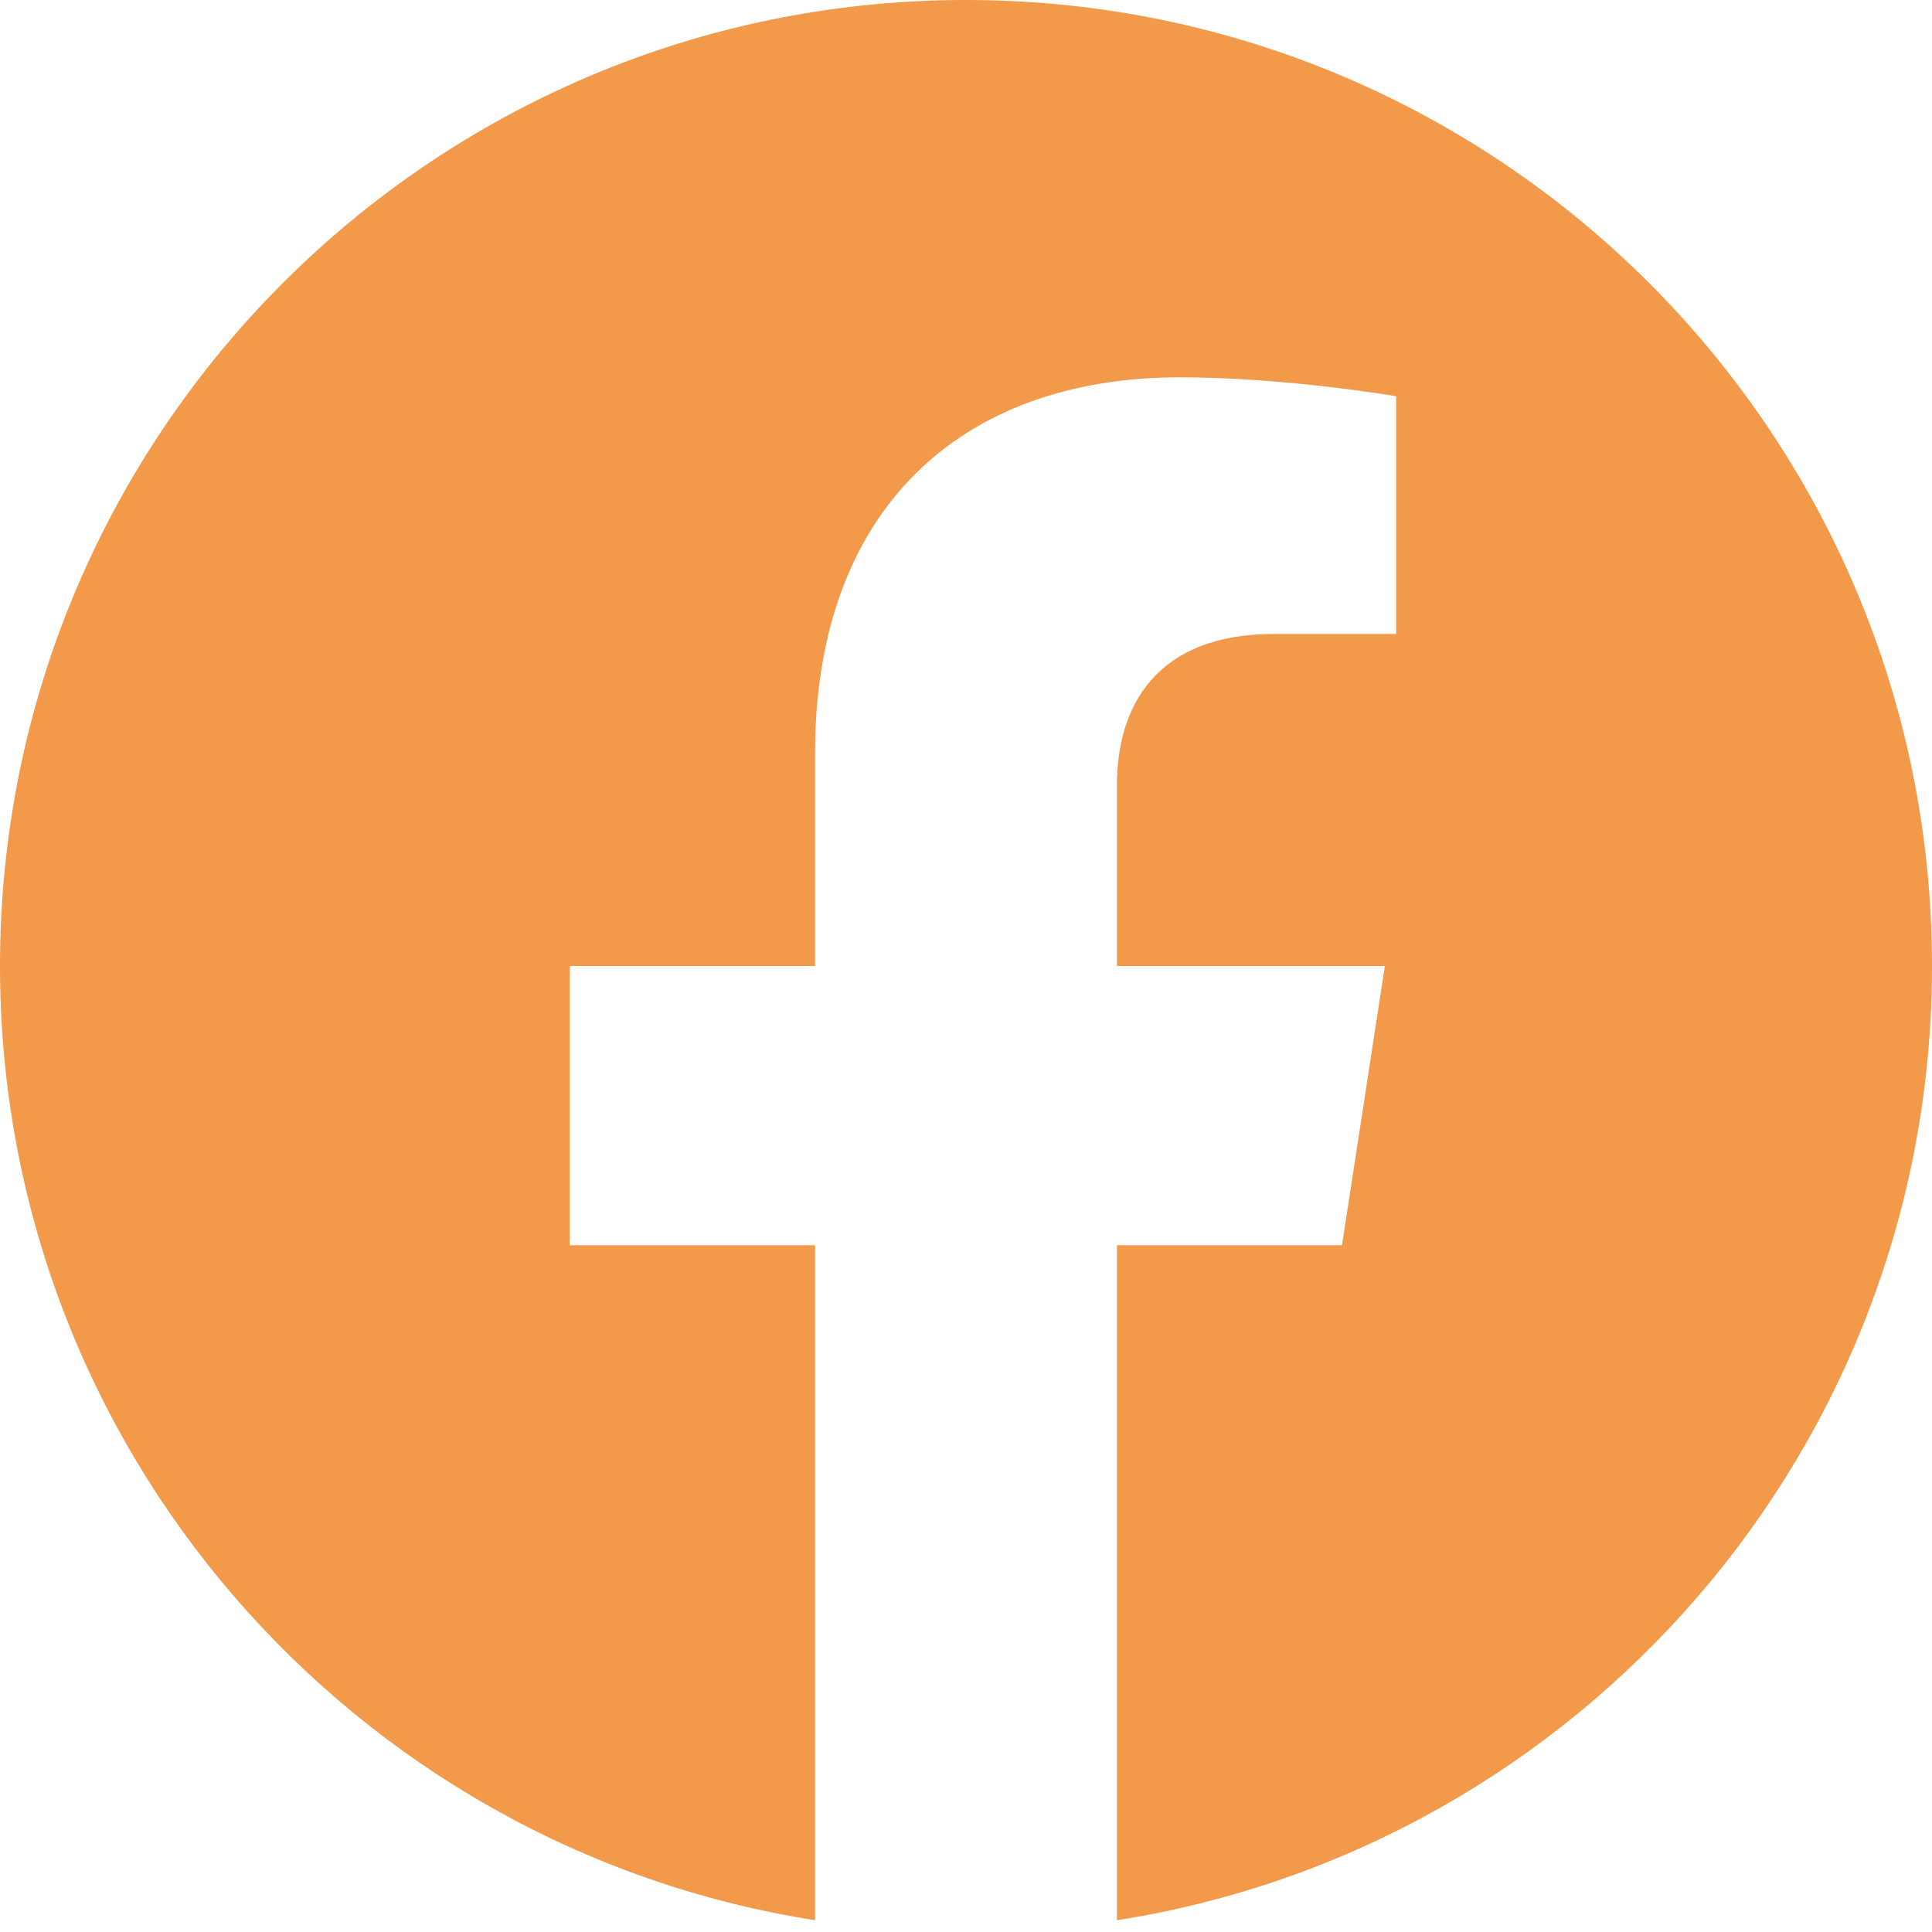
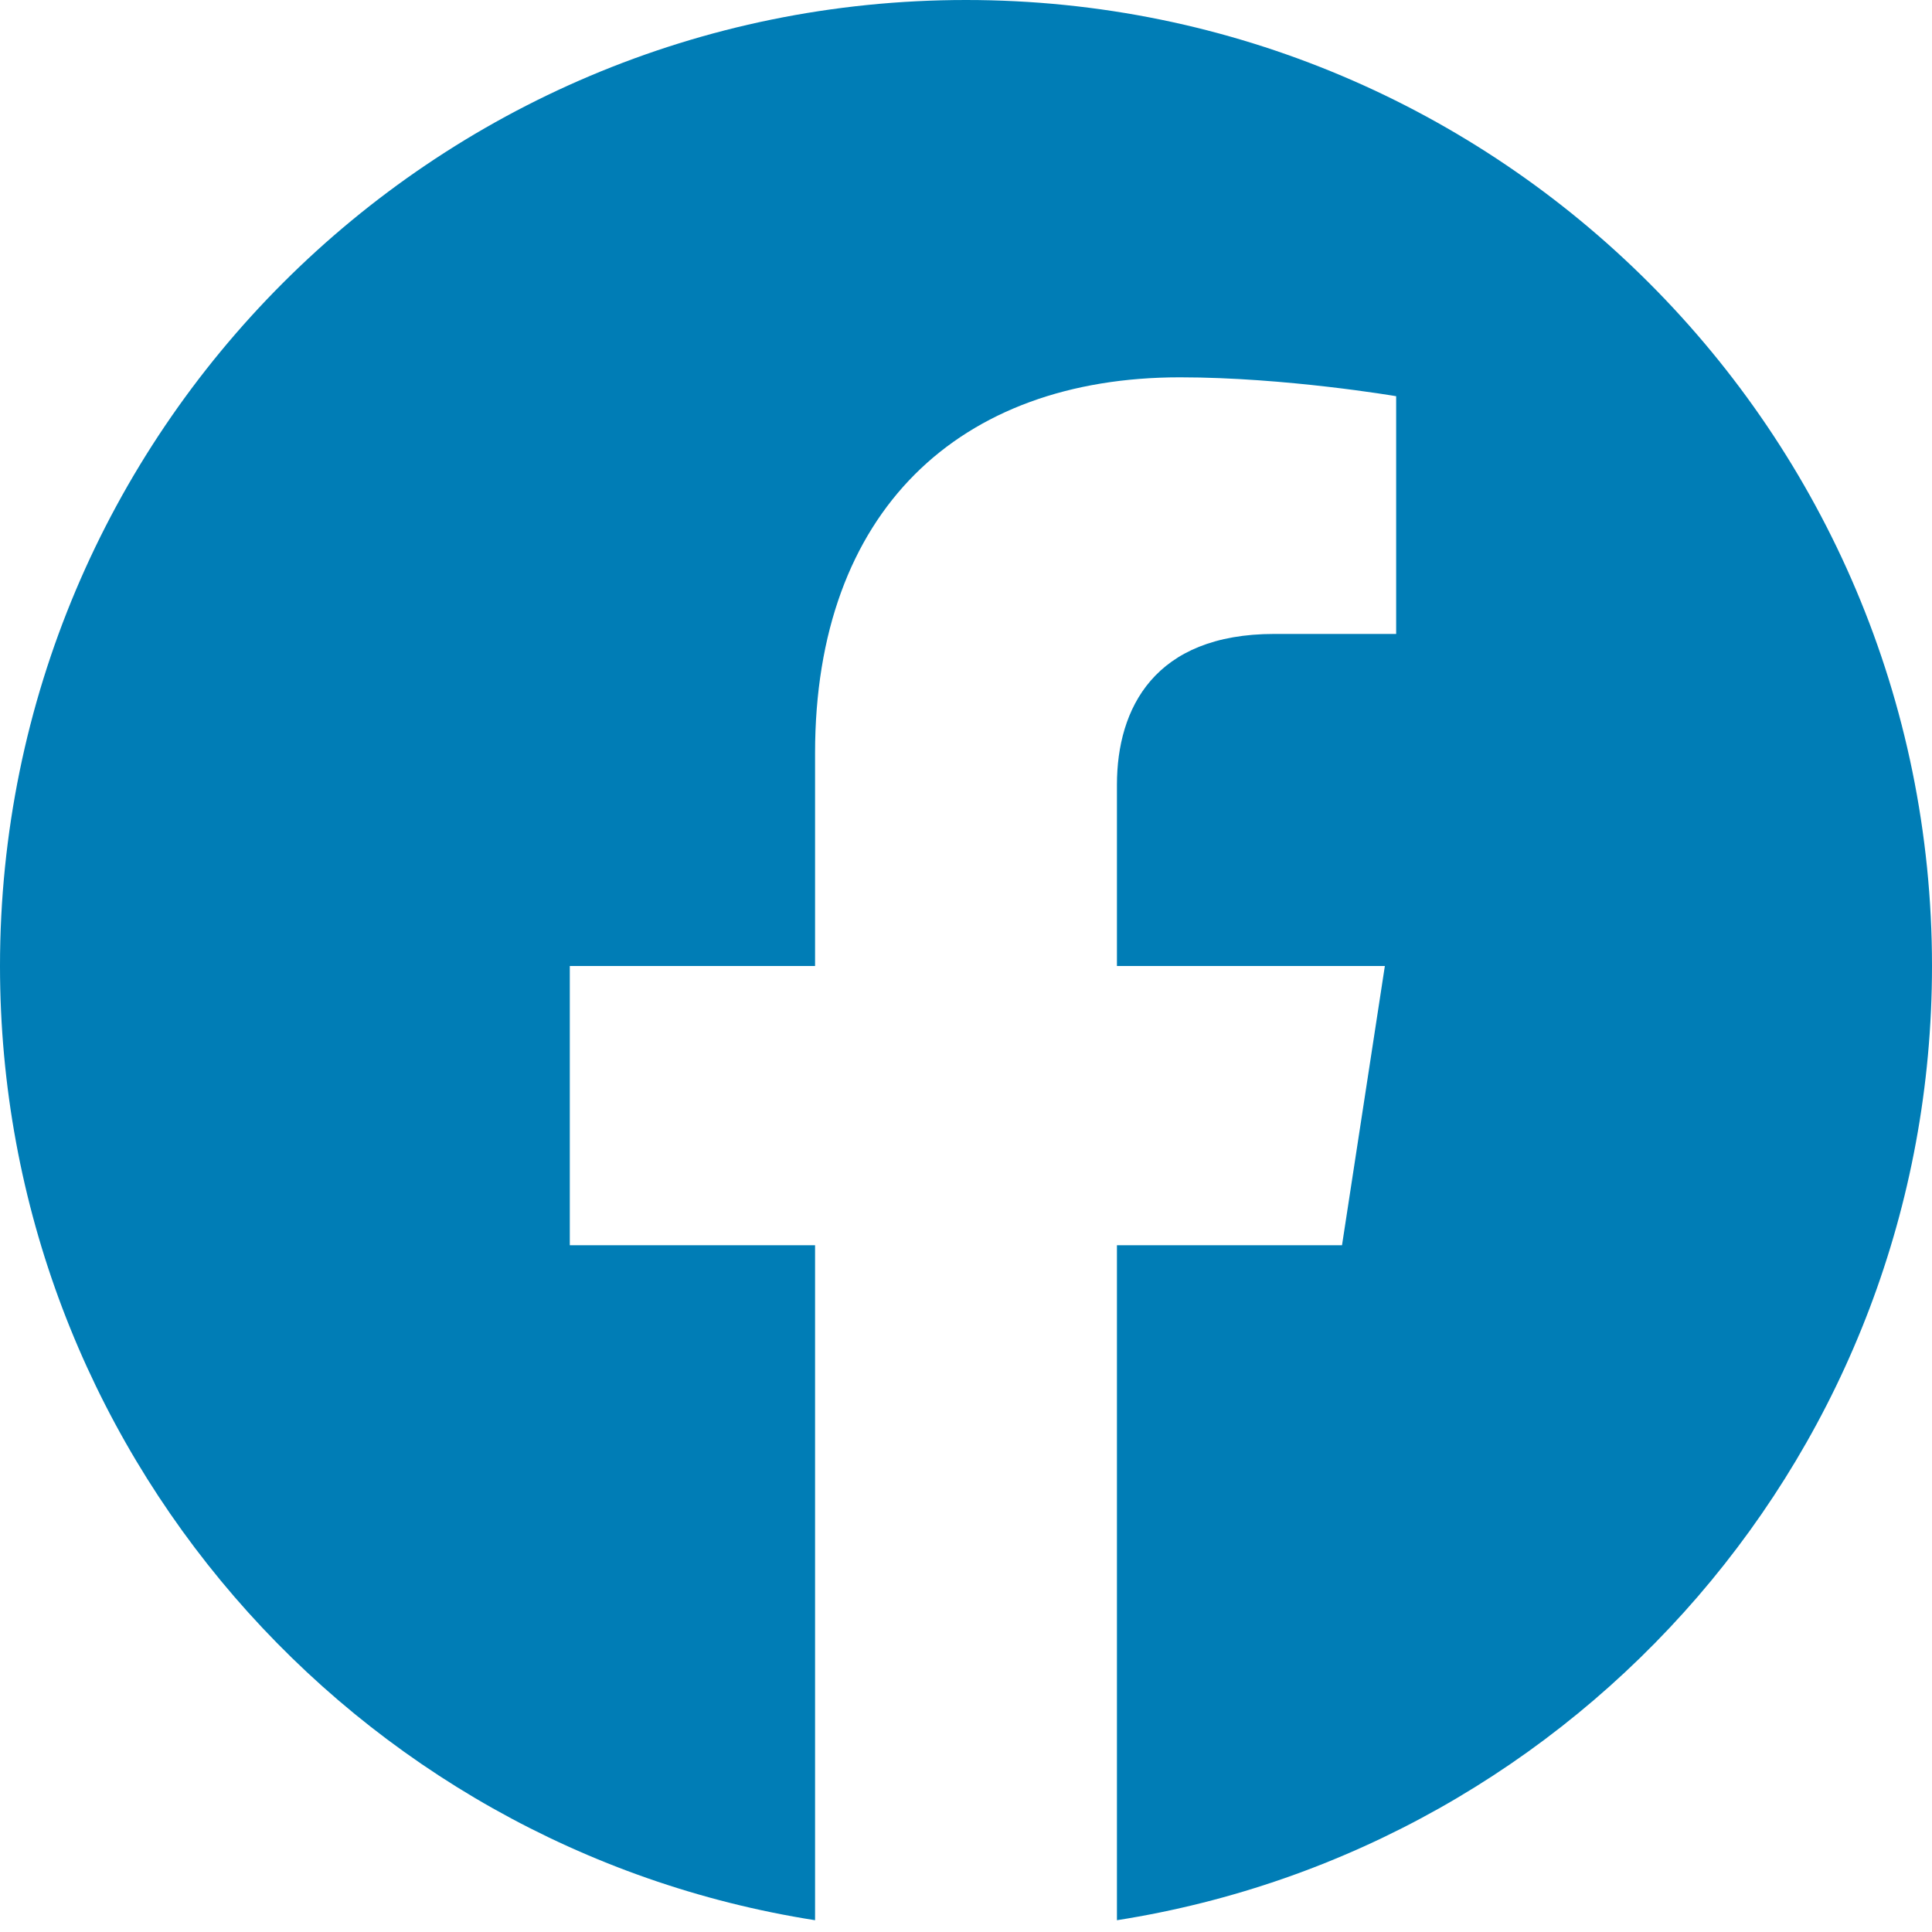
<svg xmlns="http://www.w3.org/2000/svg" class="icone--fb" width="40" height="40" viewBox="0 0 40 40" fill="none">
-   <path d="M40 20C40 8.954 31.045 0 20 0C8.954 0 0 8.954 0 20C0 29.982 7.314 38.256 16.875 39.756V25.781H11.797V20H16.875V15.594C16.875 10.581 19.861 7.812 24.429 7.812C26.617 7.812 28.906 8.203 28.906 8.203V13.125H26.384C23.9 13.125 23.125 14.666 23.125 16.248V20H28.672L27.785 25.781H23.125V39.756C32.686 38.256 40 29.982 40 20H40Z" fill="#F2994A" />
+   <path d="M40 20C40 8.954 31.045 0 20 0C8.954 0 0 8.954 0 20C0 29.982 7.314 38.256 16.875 39.756V25.781H11.797V20H16.875V15.594C16.875 10.581 19.861 7.812 24.429 7.812C26.617 7.812 28.906 8.203 28.906 8.203V13.125H26.384C23.9 13.125 23.125 14.666 23.125 16.248V20H28.672L27.785 25.781H23.125V39.756C32.686 38.256 40 29.982 40 20H40Z" fill="#007DB6" />
</svg>
